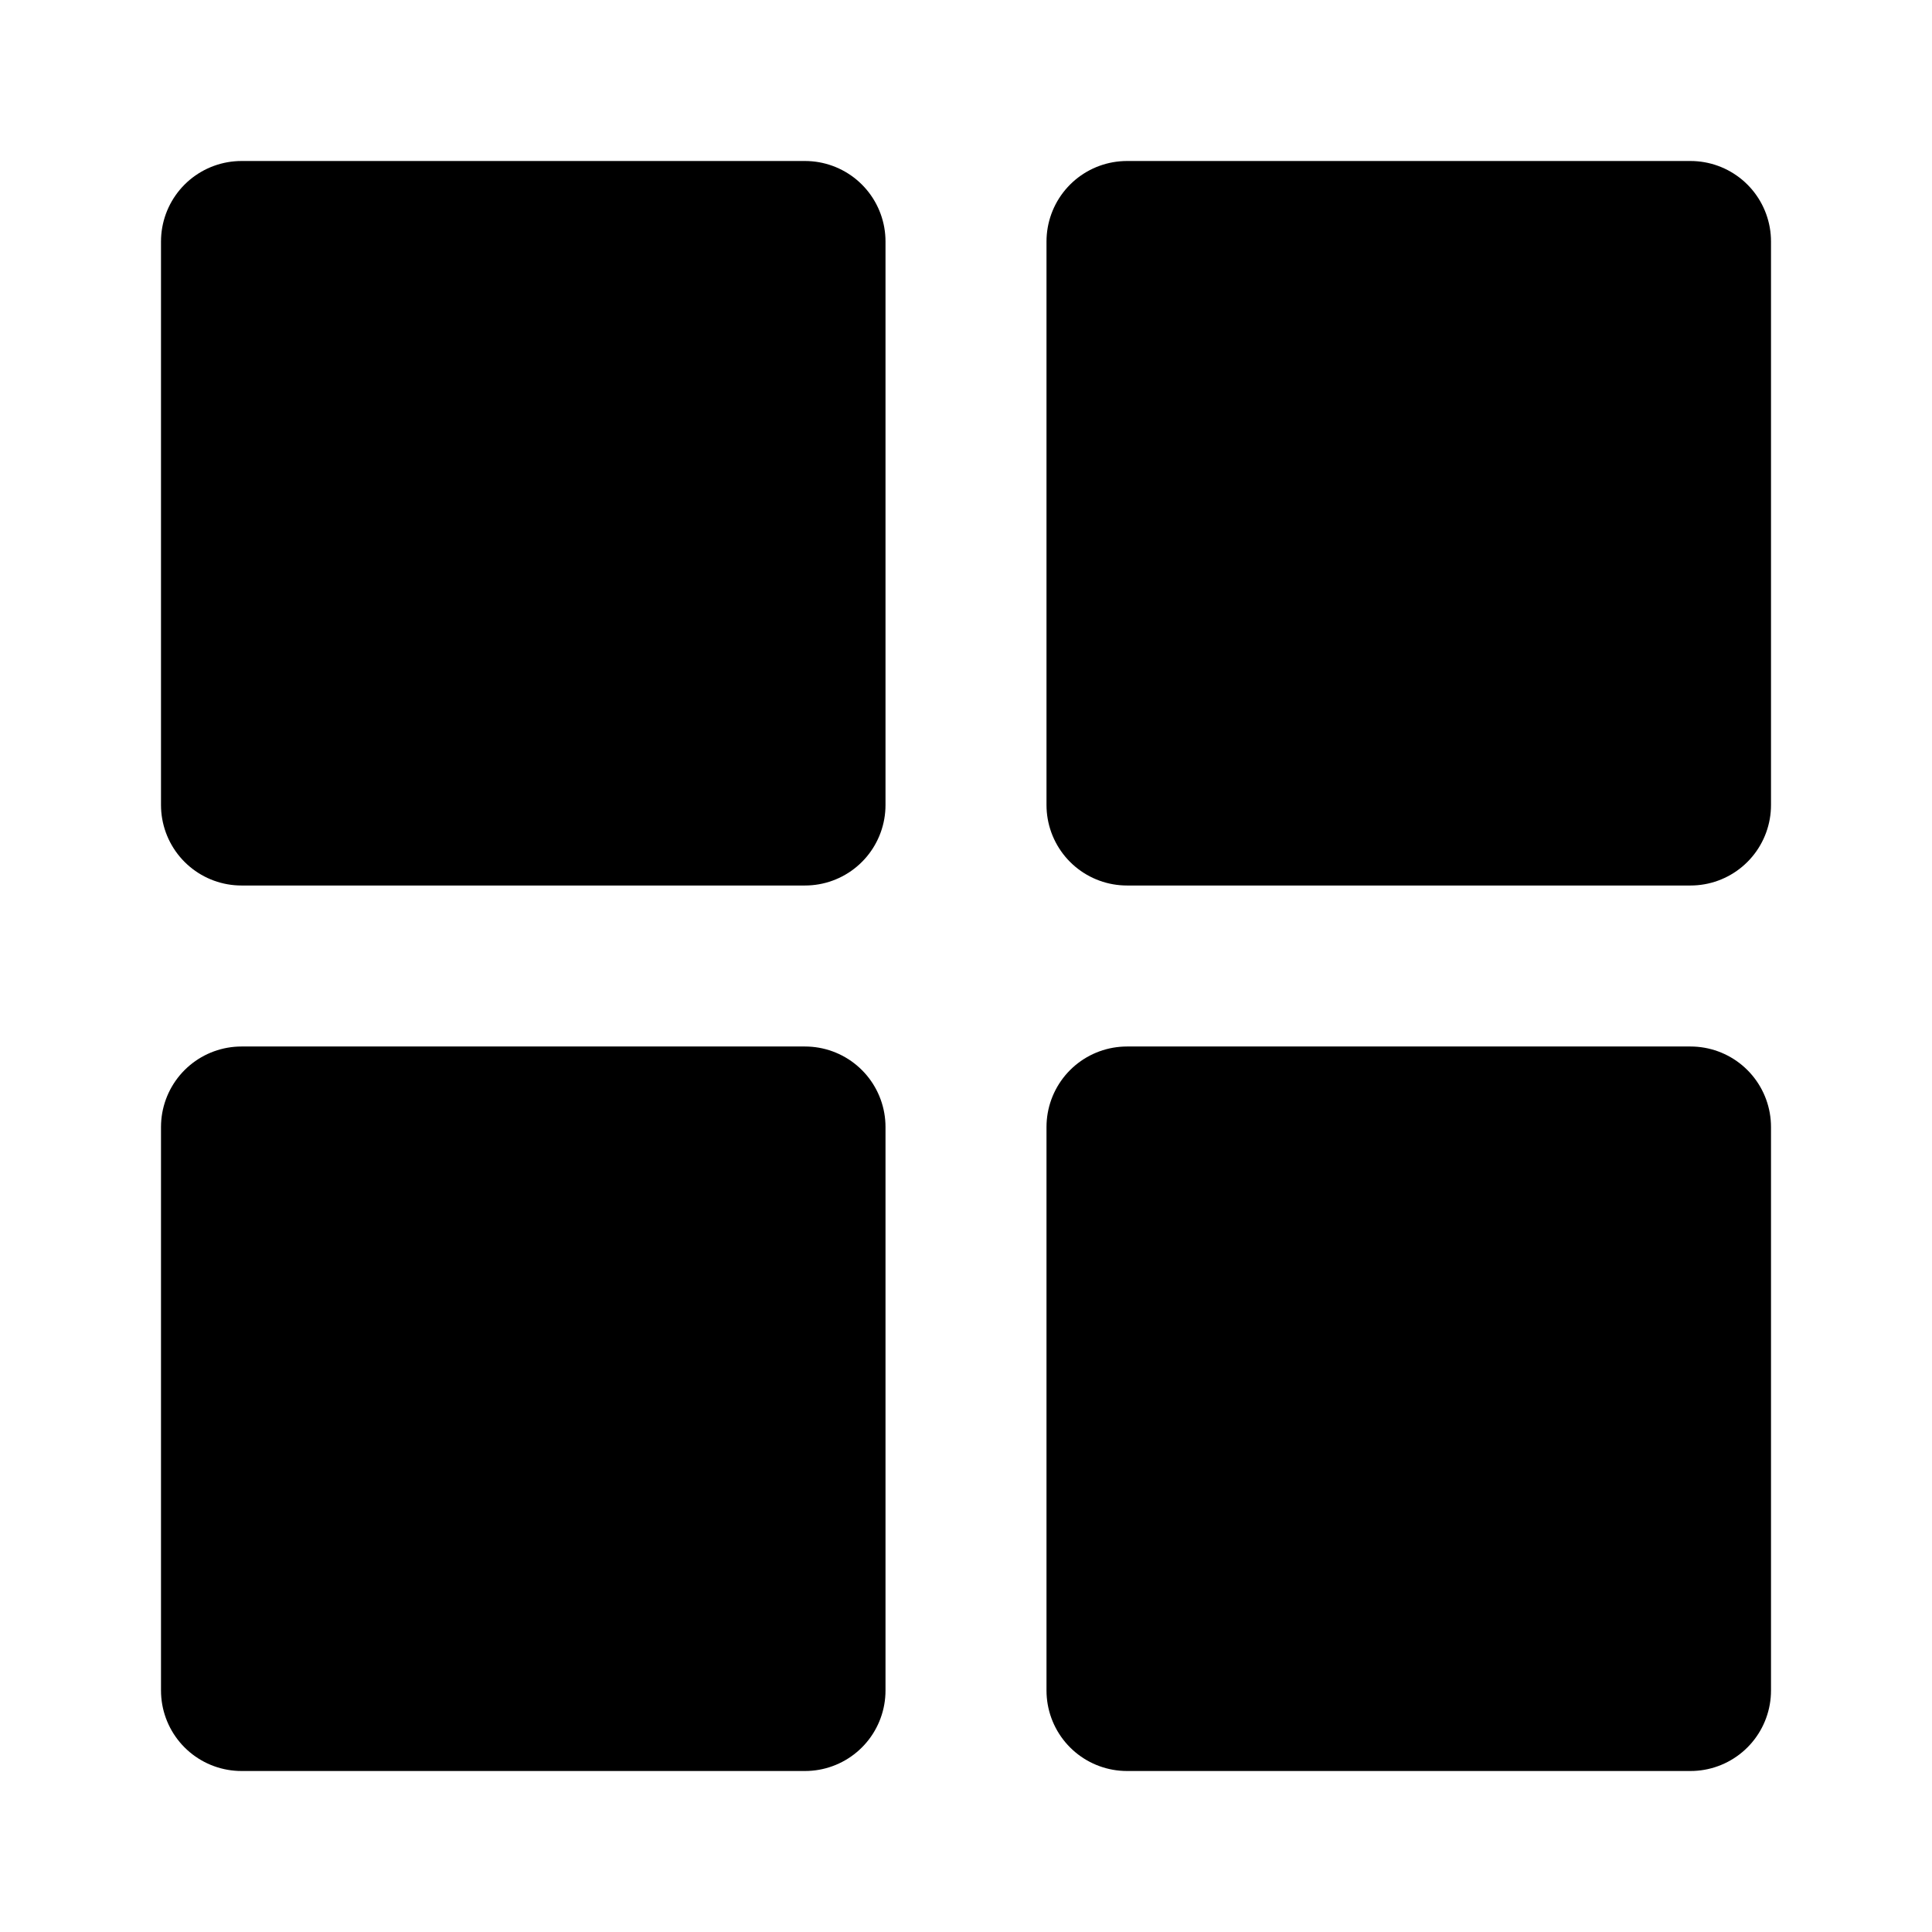
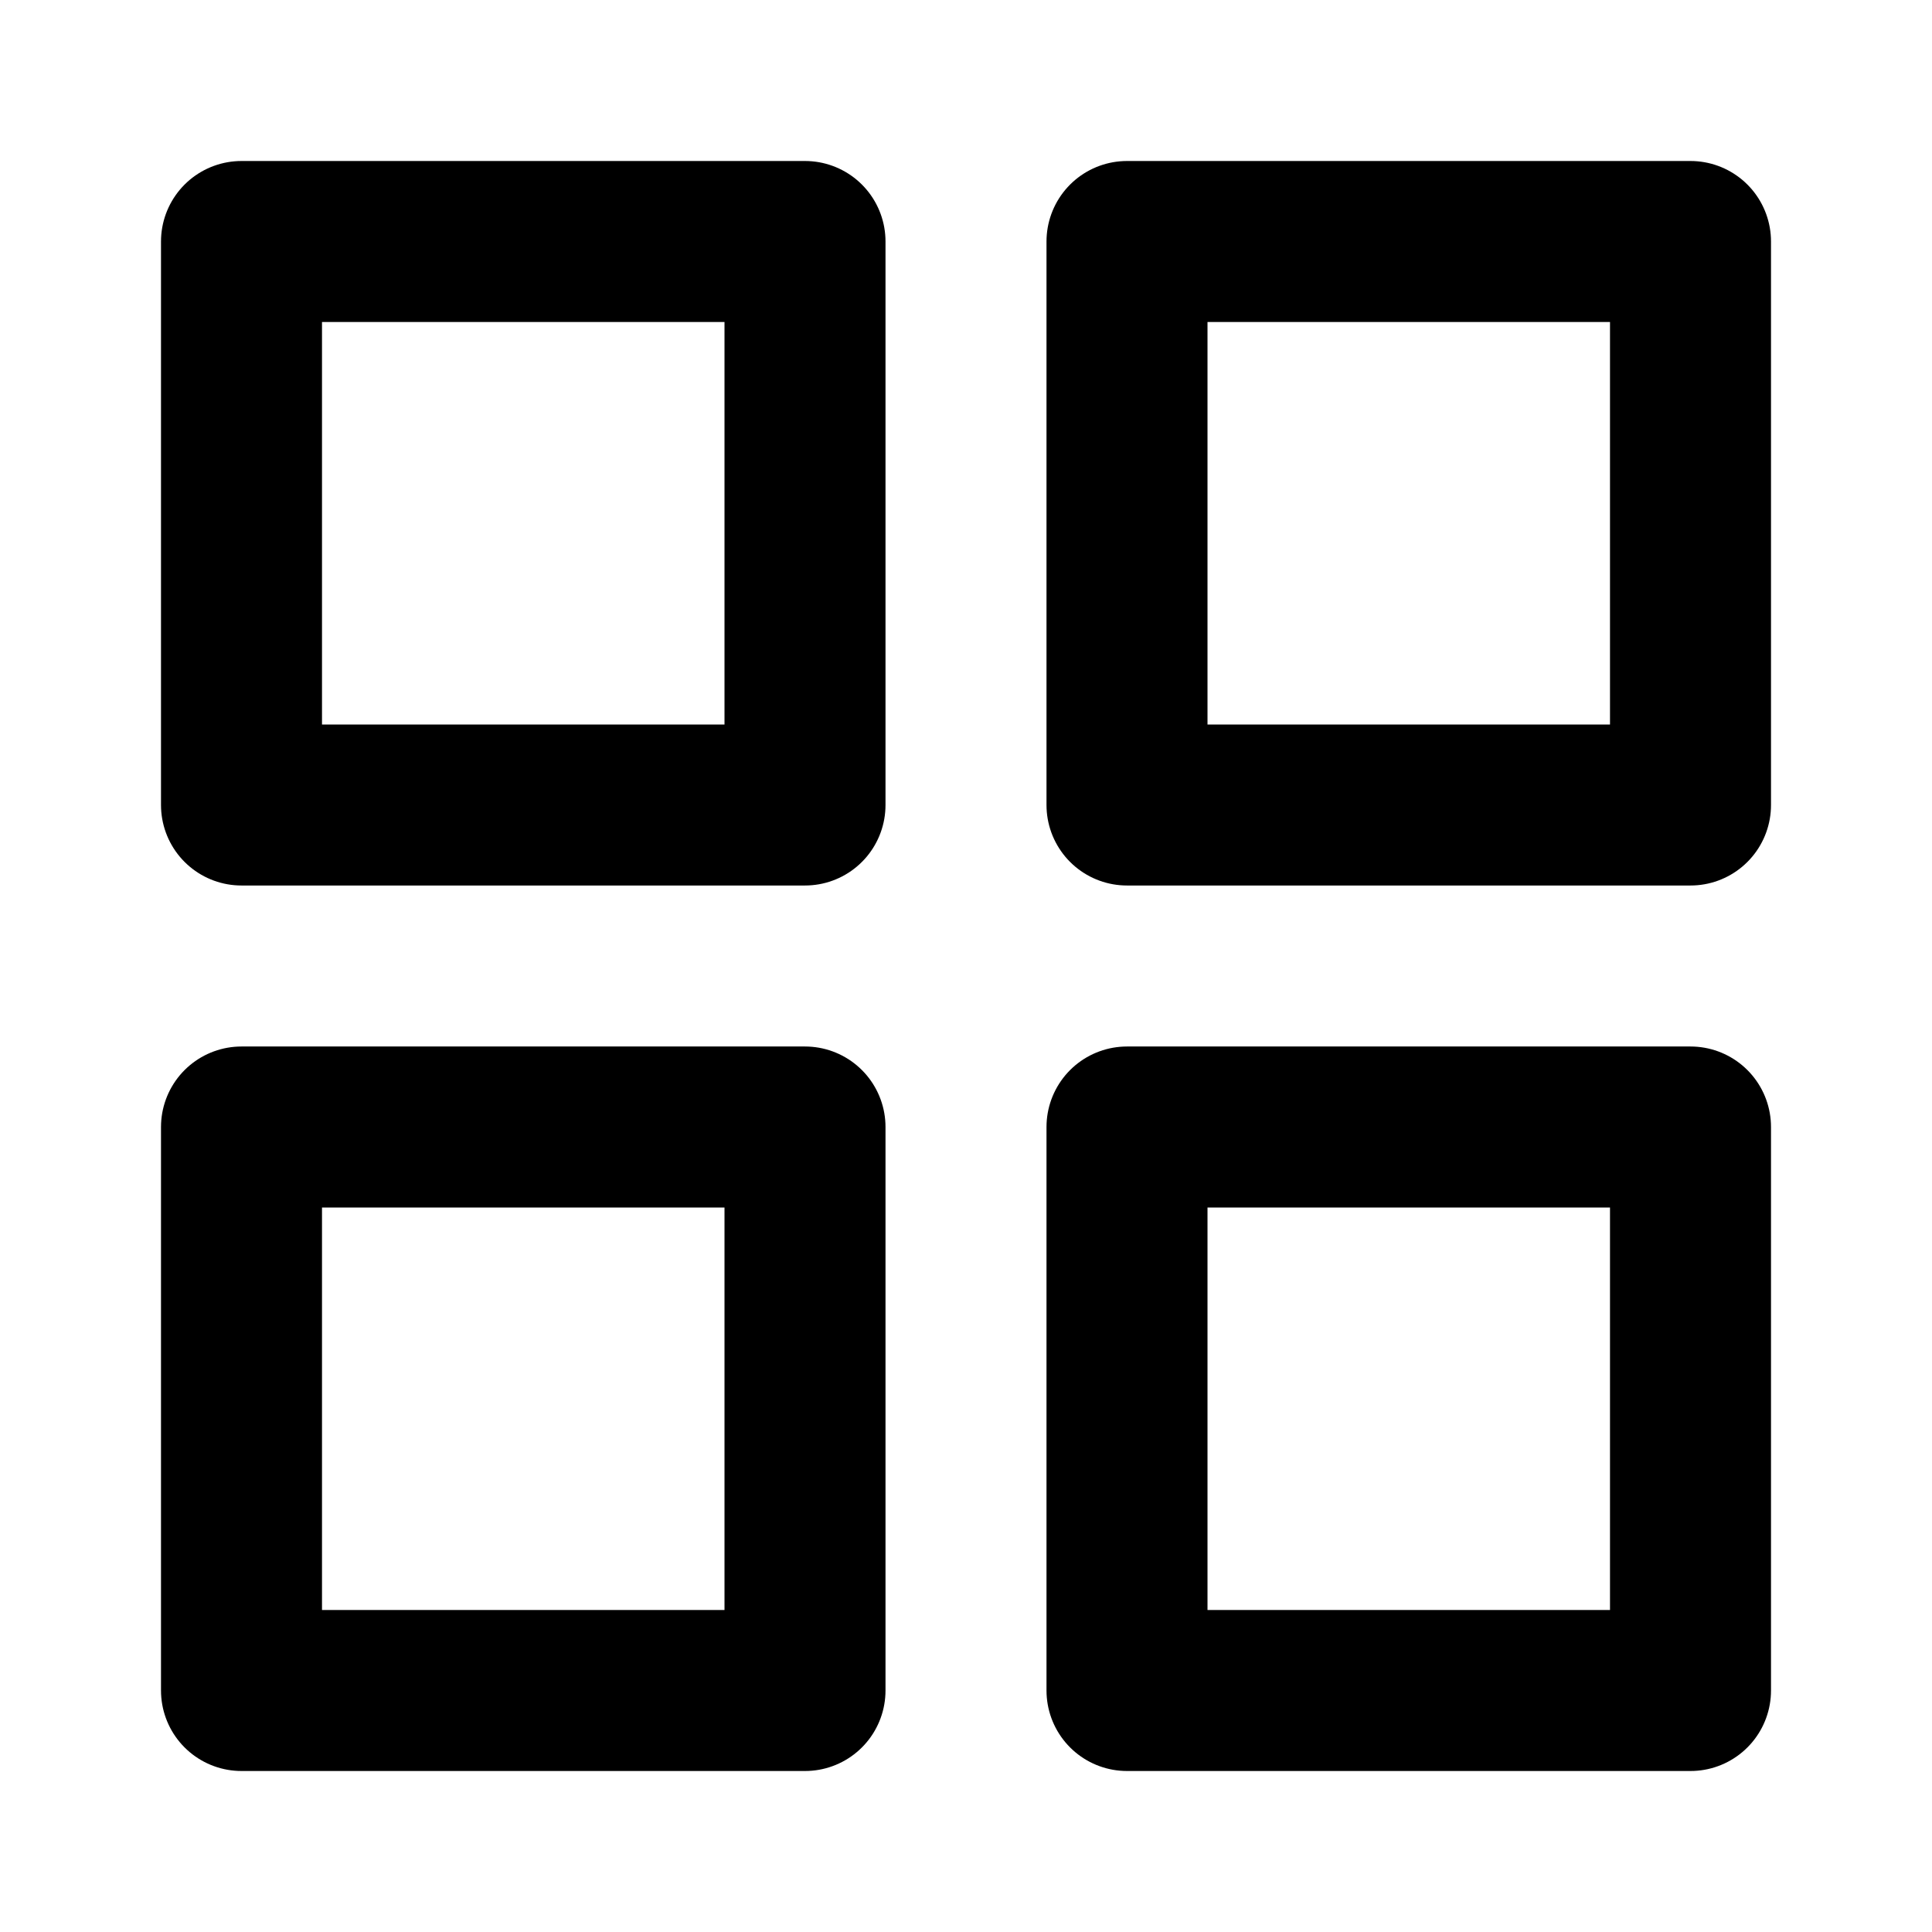
- <svg xmlns="http://www.w3.org/2000/svg" width="1em" height="1em" viewBox="0 0 24 24" fill="currentColor" stroke="currentColor" stroke-width="2" stroke-linecap="round" stroke-linejoin="round" class="feather feather-grid">
+ <svg xmlns="http://www.w3.org/2000/svg" width="1em" height="1em" viewBox="0 0 24 24" fill="none" stroke="currentColor" stroke-width="2" stroke-linecap="round" stroke-linejoin="round" class="feather feather-grid">
  <rect x="3" y="3" width="7" height="7" />
  <rect x="14" y="3" width="7" height="7" />
  <rect x="14" y="14" width="7" height="7" />
  <rect x="3" y="14" width="7" height="7" />
</svg>
